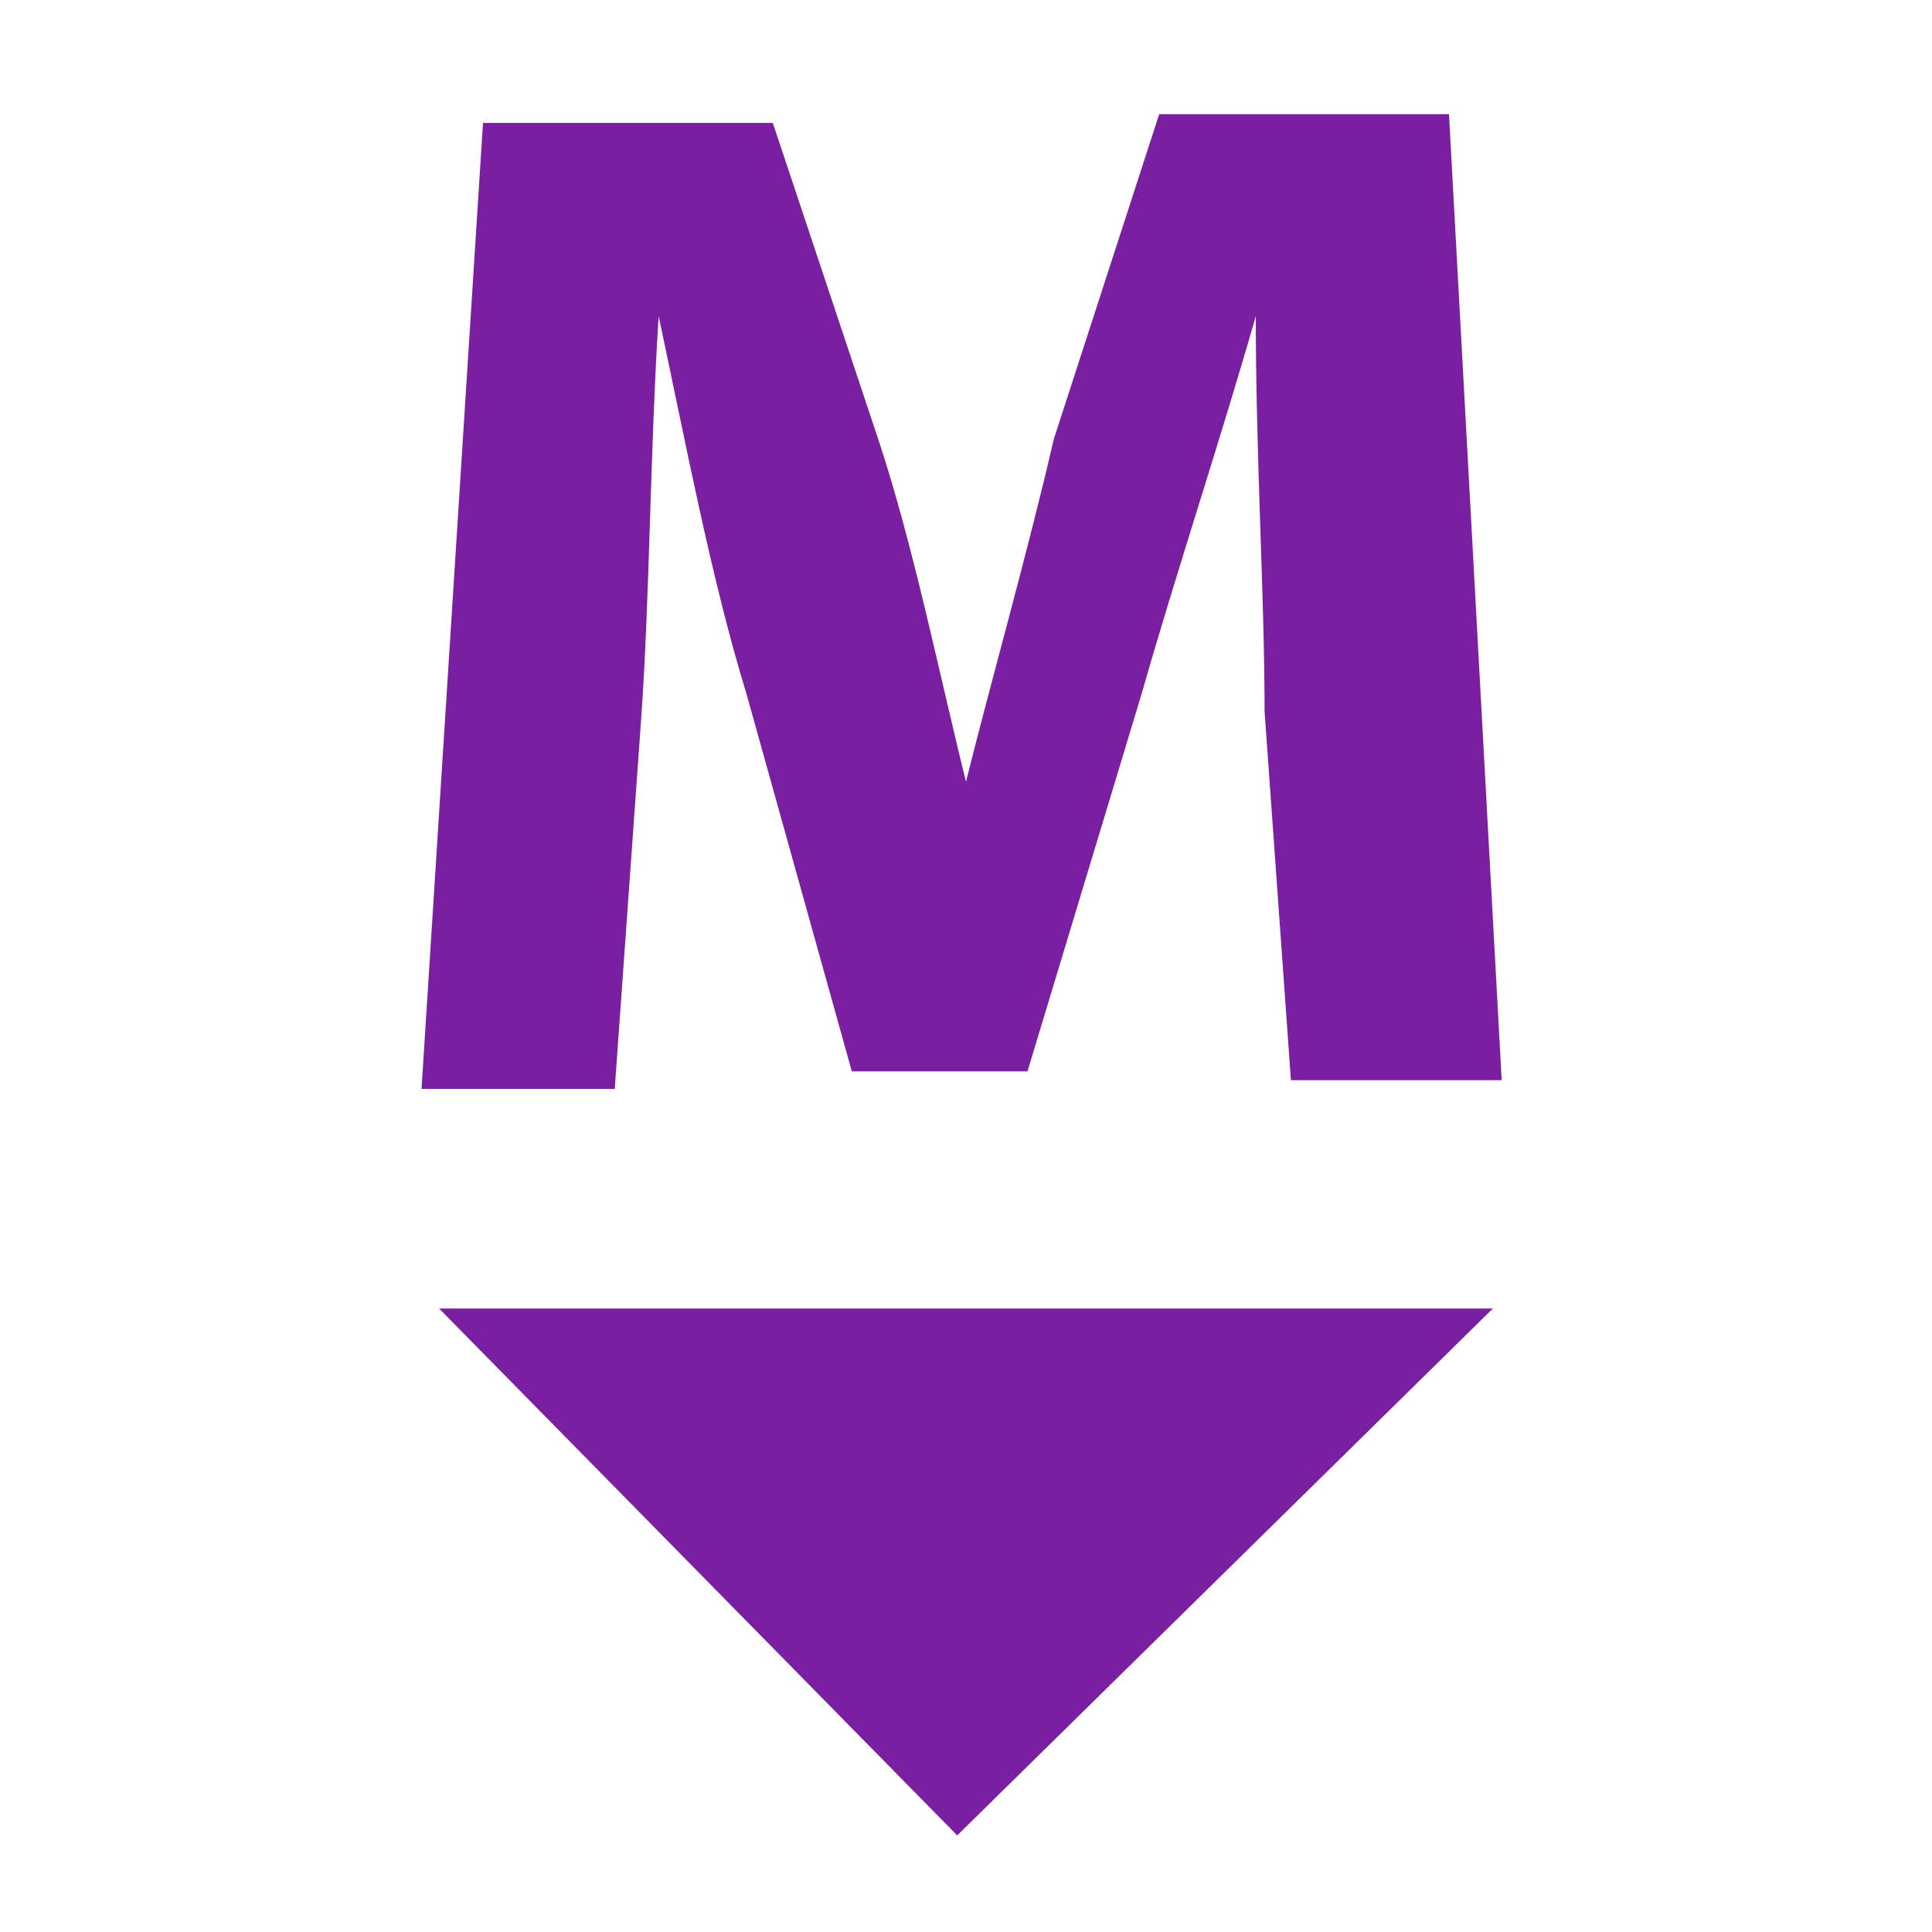
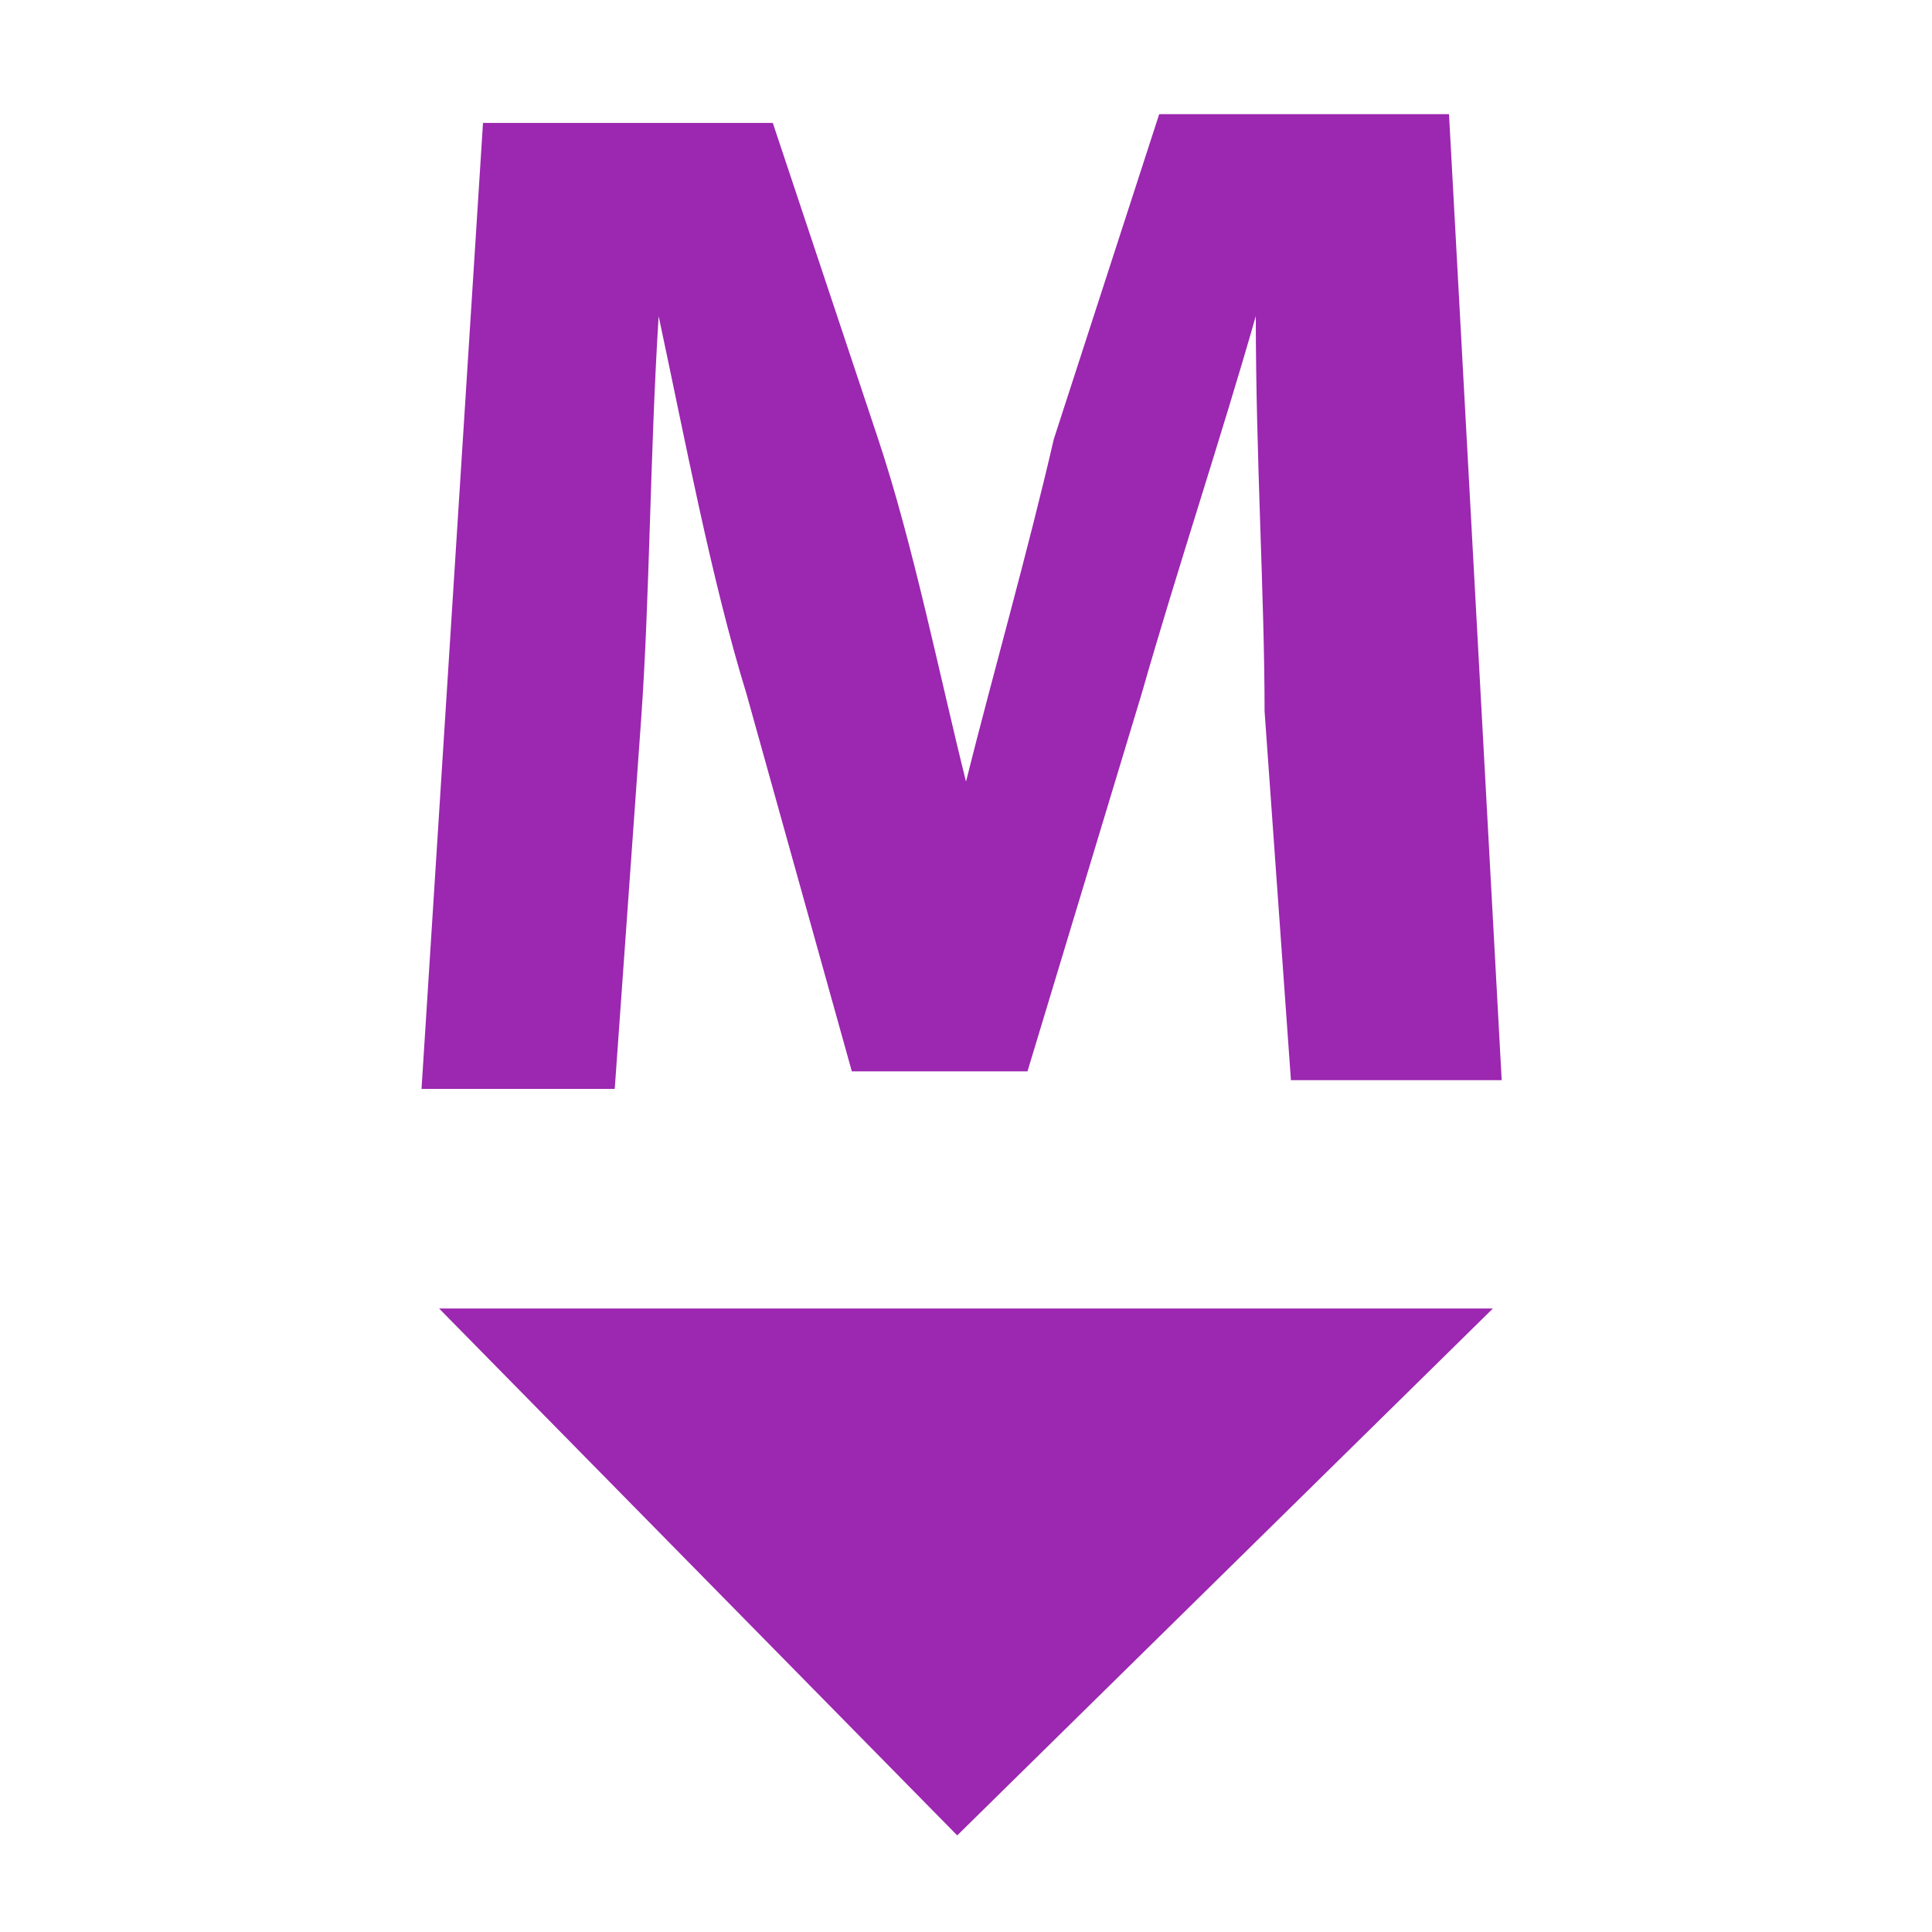
<svg xmlns="http://www.w3.org/2000/svg" version="1.1" id="Layer_1" x="0px" y="0px" viewBox="0 0 22 22" style="enable-background:new 0 0 22 22;" xml:space="preserve">
  <style type="text/css">
- 	.st0{fill:#7B1FA2;}
+ 	.st0{fill:#9C27B0;}
	.st1{display:none;}
	.st2{display:inline;fill:none;stroke:#9E9E9E;stroke-width:2.000000e-02;stroke-miterlimit:10;}
</style>
  <polygon class="st0" points="5,14.9 17,14.9 10.9,20.9 " />
  <g>
    <path class="st0" d="M14.4,8.1c0-1.3-0.1-2.9-0.1-4.5l0,0C13.9,5,13.4,6.5,13,7.9l-1.3,4.3h-2L8.5,7.9C8.1,6.6,7.8,5,7.5,3.6l0,0   C7.4,5.2,7.4,6.8,7.3,8.2L7,12.4H4.8l0.7-11h3.3L10,5c0.4,1.2,0.7,2.7,1,3.9l0,0c0.3-1.2,0.7-2.6,1-3.9l1.2-3.7h3.3l0.6,11h-2.4   L14.4,8.1z" />
  </g>
  <g class="st1">
    <line class="st2" x1="11" y1="0" x2="11" y2="22" />
    <path class="st2" d="M21.5,11" />
    <path class="st2" d="M0.4,11" />
    <line class="st2" x1="0" y1="22" x2="22" y2="0" />
    <line class="st2" x1="11" y1="0" x2="22" y2="11" />
    <line class="st2" x1="0" y1="11" x2="11" y2="22" />
    <line class="st2" x1="22" y1="11" x2="11" y2="22" />
    <line class="st2" x1="11" y1="0" x2="0" y2="11" />
    <line class="st2" x1="14.3" y1="0" x2="14.3" y2="22" />
    <line class="st2" x1="7.7" y1="0" x2="7.7" y2="22" />
    <line class="st2" x1="3.3" y1="0" x2="3.3" y2="22" />
    <line class="st2" x1="18.7" y1="0" x2="18.7" y2="22" />
    <line class="st2" x1="22" y1="11" x2="0" y2="11" />
    <line class="st2" x1="22" y1="14.3" x2="0" y2="14.3" />
    <line class="st2" x1="22" y1="7.7" x2="0" y2="7.7" />
    <line class="st2" x1="22" y1="3.3" x2="0" y2="3.3" />
    <line class="st2" x1="22" y1="18.7" x2="0" y2="18.7" />
    <line class="st2" x1="2.2" y1="0" x2="2.2" y2="22" />
    <line class="st2" x1="19.8" y1="0" x2="19.8" y2="22" />
    <line class="st2" x1="0" y1="19.8" x2="22" y2="19.8" />
    <line class="st2" x1="0" y1="2.2" x2="22" y2="2.2" />
    <line class="st2" x1="17.6" y1="0" x2="17.6" y2="22" />
    <line class="st2" x1="11" y1="1.6" x2="20.3" y2="11" />
    <line class="st2" x1="1.6" y1="11" x2="11" y2="20.3" />
    <line class="st2" x1="20.3" y1="11" x2="11" y2="20.3" />
    <line class="st2" x1="11" y1="1.6" x2="1.6" y2="11" />
    <line class="st2" x1="0" y1="0" x2="22" y2="22" />
    <line class="st2" x1="6.6" y1="0" x2="6.6" y2="22" />
    <line class="st2" x1="15.4" y1="0" x2="15.4" y2="22" />
    <line class="st2" x1="0" y1="15.4" x2="22" y2="15.4" />
    <line class="st2" x1="0" y1="6.6" x2="22" y2="6.6" />
    <line class="st2" x1="20.9" y1="22" x2="0" y2="1.1" />
    <line class="st2" x1="1.1" y1="0" x2="22" y2="20.9" />
    <path class="st2" d="M22,22" />
    <path class="st2" d="M0,0" />
    <line class="st2" x1="20.9" y1="22" x2="0" y2="1.1" />
    <line class="st2" x1="1.1" y1="0" x2="22" y2="20.9" />
    <line class="st2" x1="0" y1="20.9" x2="20.9" y2="0" />
    <line class="st2" x1="22" y1="1.1" x2="1.1" y2="22" />
    <line class="st2" x1="4.4" y1="0" x2="4.4" y2="22" />
    <line class="st2" x1="22" y1="17.6" x2="0" y2="17.6" />
    <line class="st2" x1="22" y1="4.4" x2="0" y2="4.4" />
-     <rect x="7.9" y="7.9" transform="matrix(0.7071 -0.7071 0.7071 0.7071 -4.557 11.0014)" class="st2" width="6.2" height="6.2" />
+     <rect x="7.9" y="7.9" transform="matrix(0.7071 -0.7071 0.7071 0.7071 -4.5576 10.9998)" class="st2" width="6.2" height="6.2" />
    <line class="st2" x1="0" y1="16.5" x2="22" y2="16.5" />
    <line class="st2" x1="16.5" y1="22" x2="16.5" y2="0" />
    <line class="st2" x1="5.5" y1="22" x2="5.5" y2="0" />
    <line class="st2" x1="22" y1="5.5" x2="0" y2="5.5" />
    <line class="st2" x1="12.1" y1="0" x2="12.1" y2="22" />
    <line class="st2" x1="13.2" y1="0" x2="13.2" y2="22" />
    <line class="st2" x1="8.8" y1="22" x2="8.8" y2="0" />
    <line class="st2" x1="9.9" y1="22" x2="9.9" y2="0" />
    <line class="st2" x1="0" y1="7.7" x2="22" y2="7.7" />
    <line class="st2" x1="0" y1="14.3" x2="22" y2="14.3" />
    <line class="st2" x1="0" y1="9.9" x2="22" y2="9.9" />
    <line class="st2" x1="0" y1="8.8" x2="22" y2="8.8" />
    <line class="st2" x1="22" y1="13.2" x2="0" y2="13.2" />
    <line class="st2" x1="22" y1="12.1" x2="0" y2="12.1" />
    <line class="st2" x1="1.1" y1="0" x2="1.1" y2="22" />
    <line class="st2" x1="20.9" y1="0" x2="20.9" y2="22" />
    <line class="st2" x1="0" y1="1.1" x2="22" y2="1.1" />
    <line class="st2" x1="0" y1="20.9" x2="22" y2="20.9" />
  </g>
</svg>
